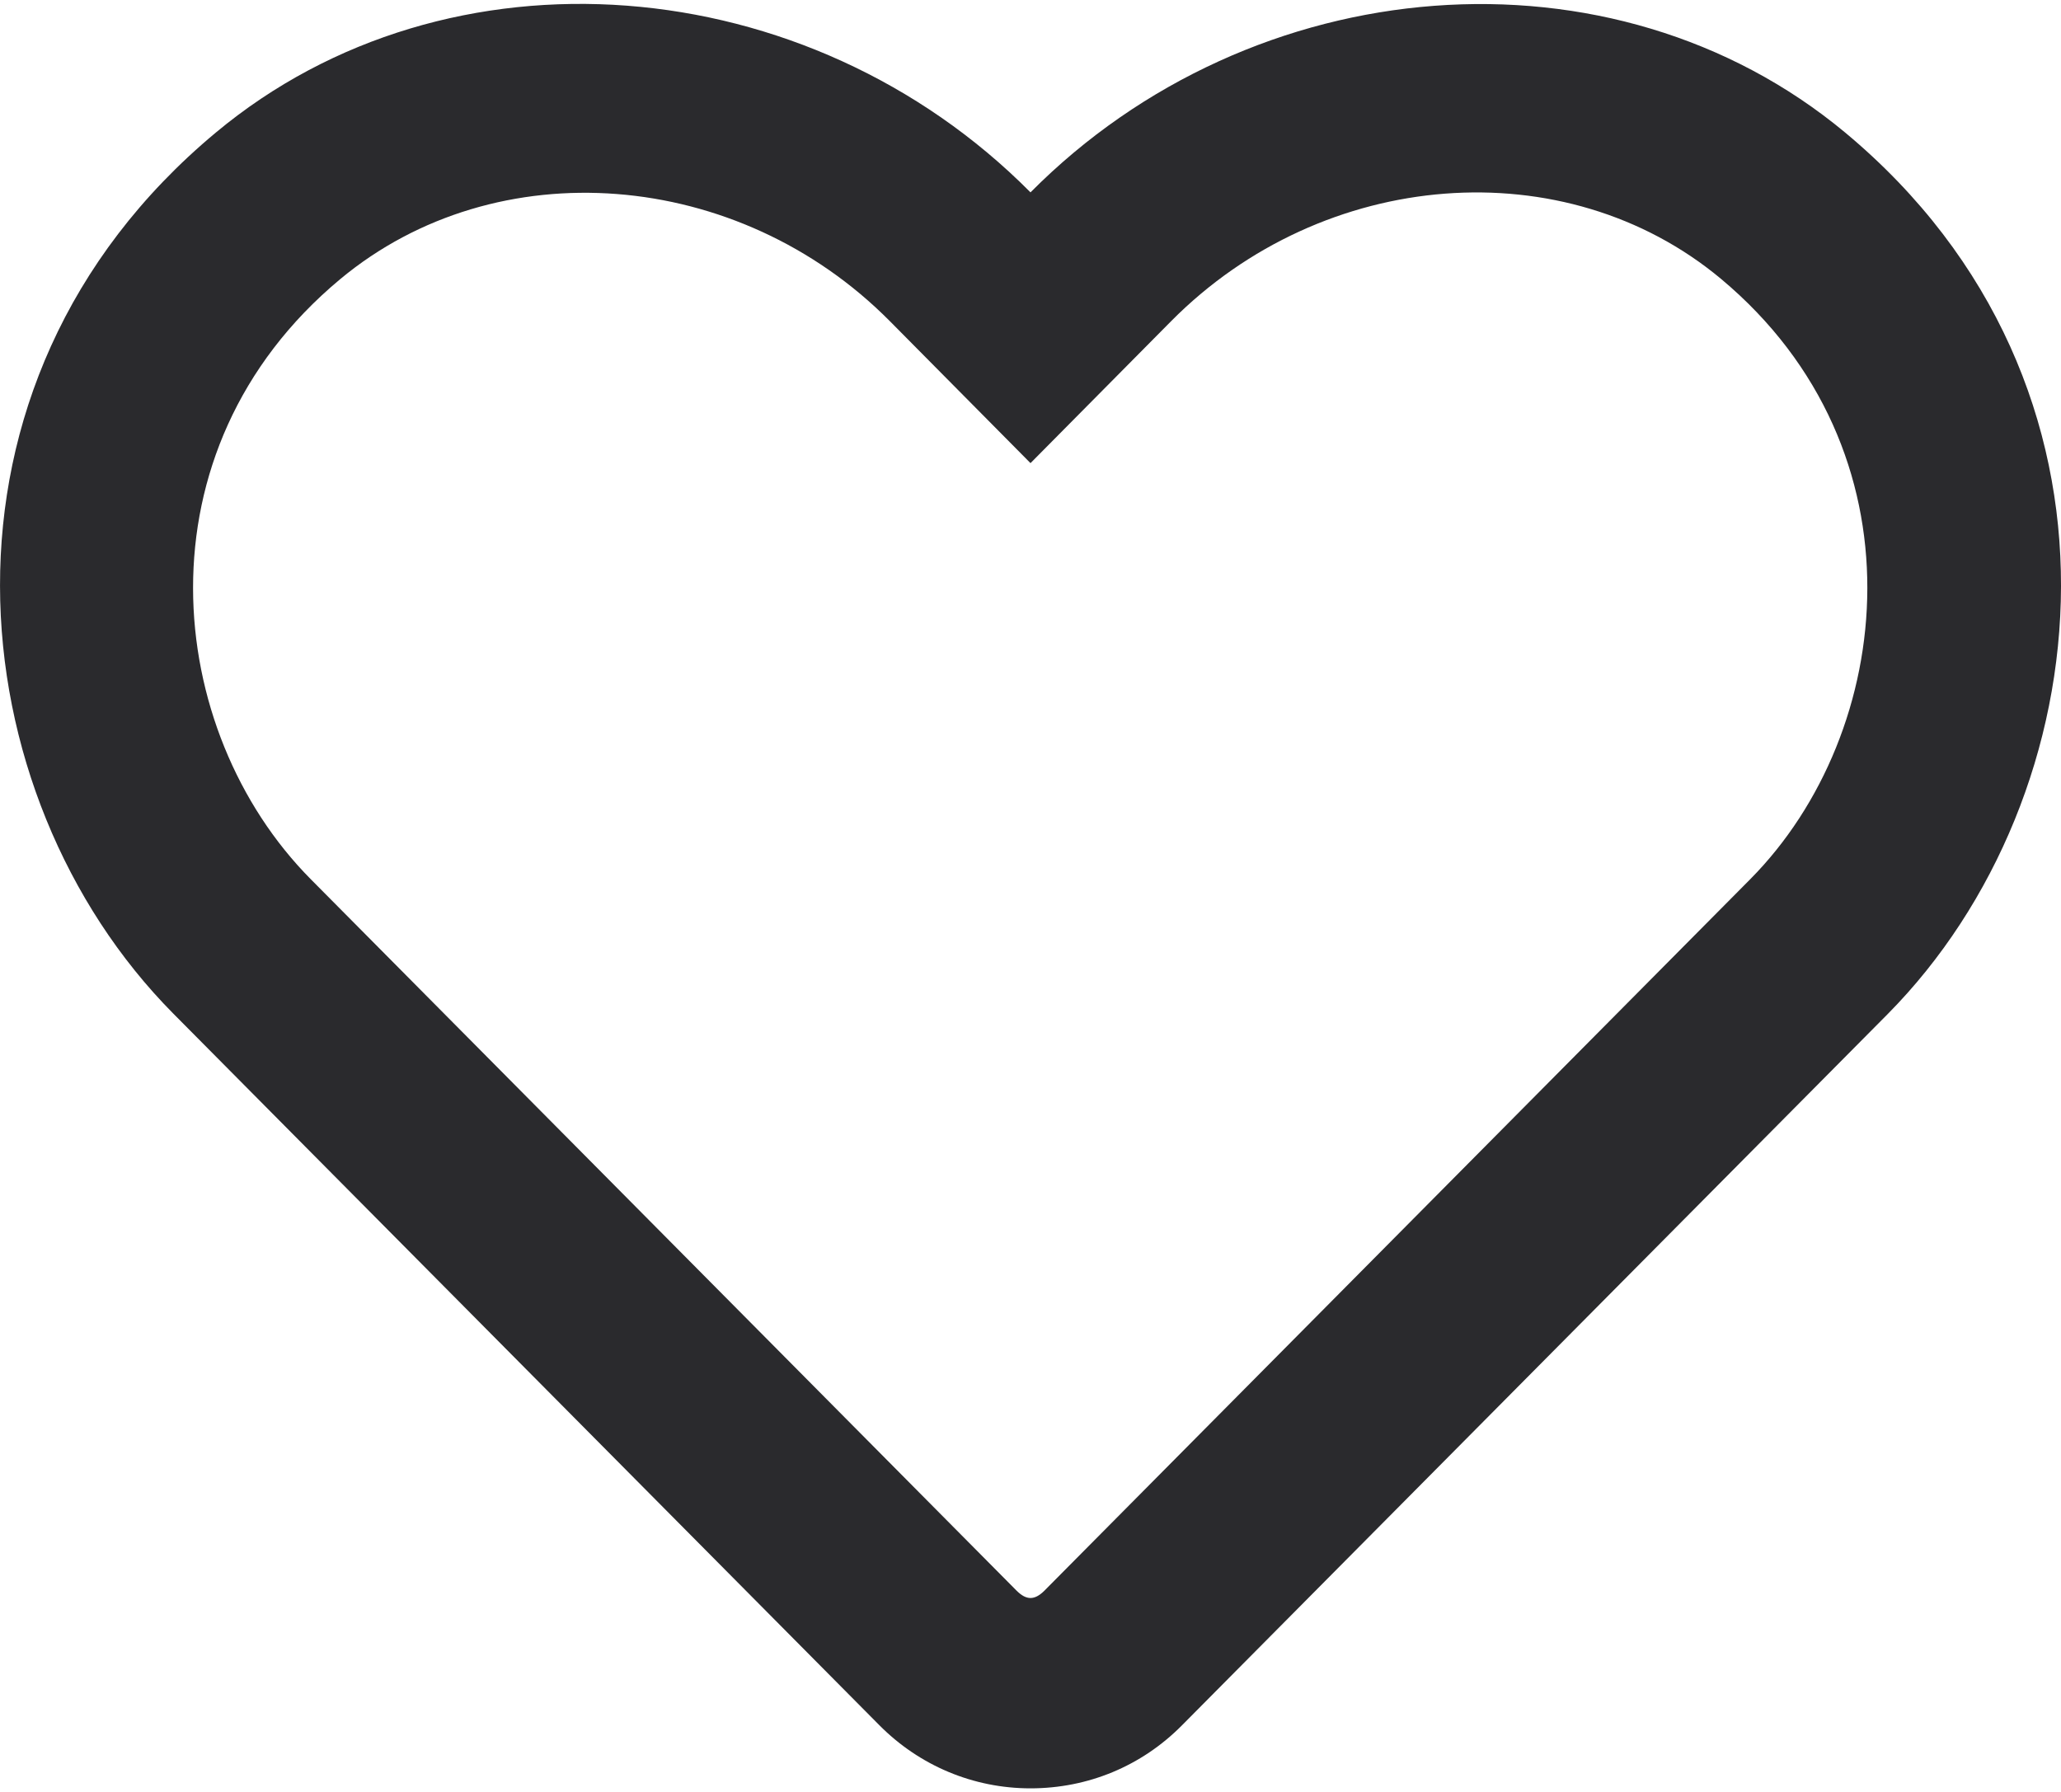
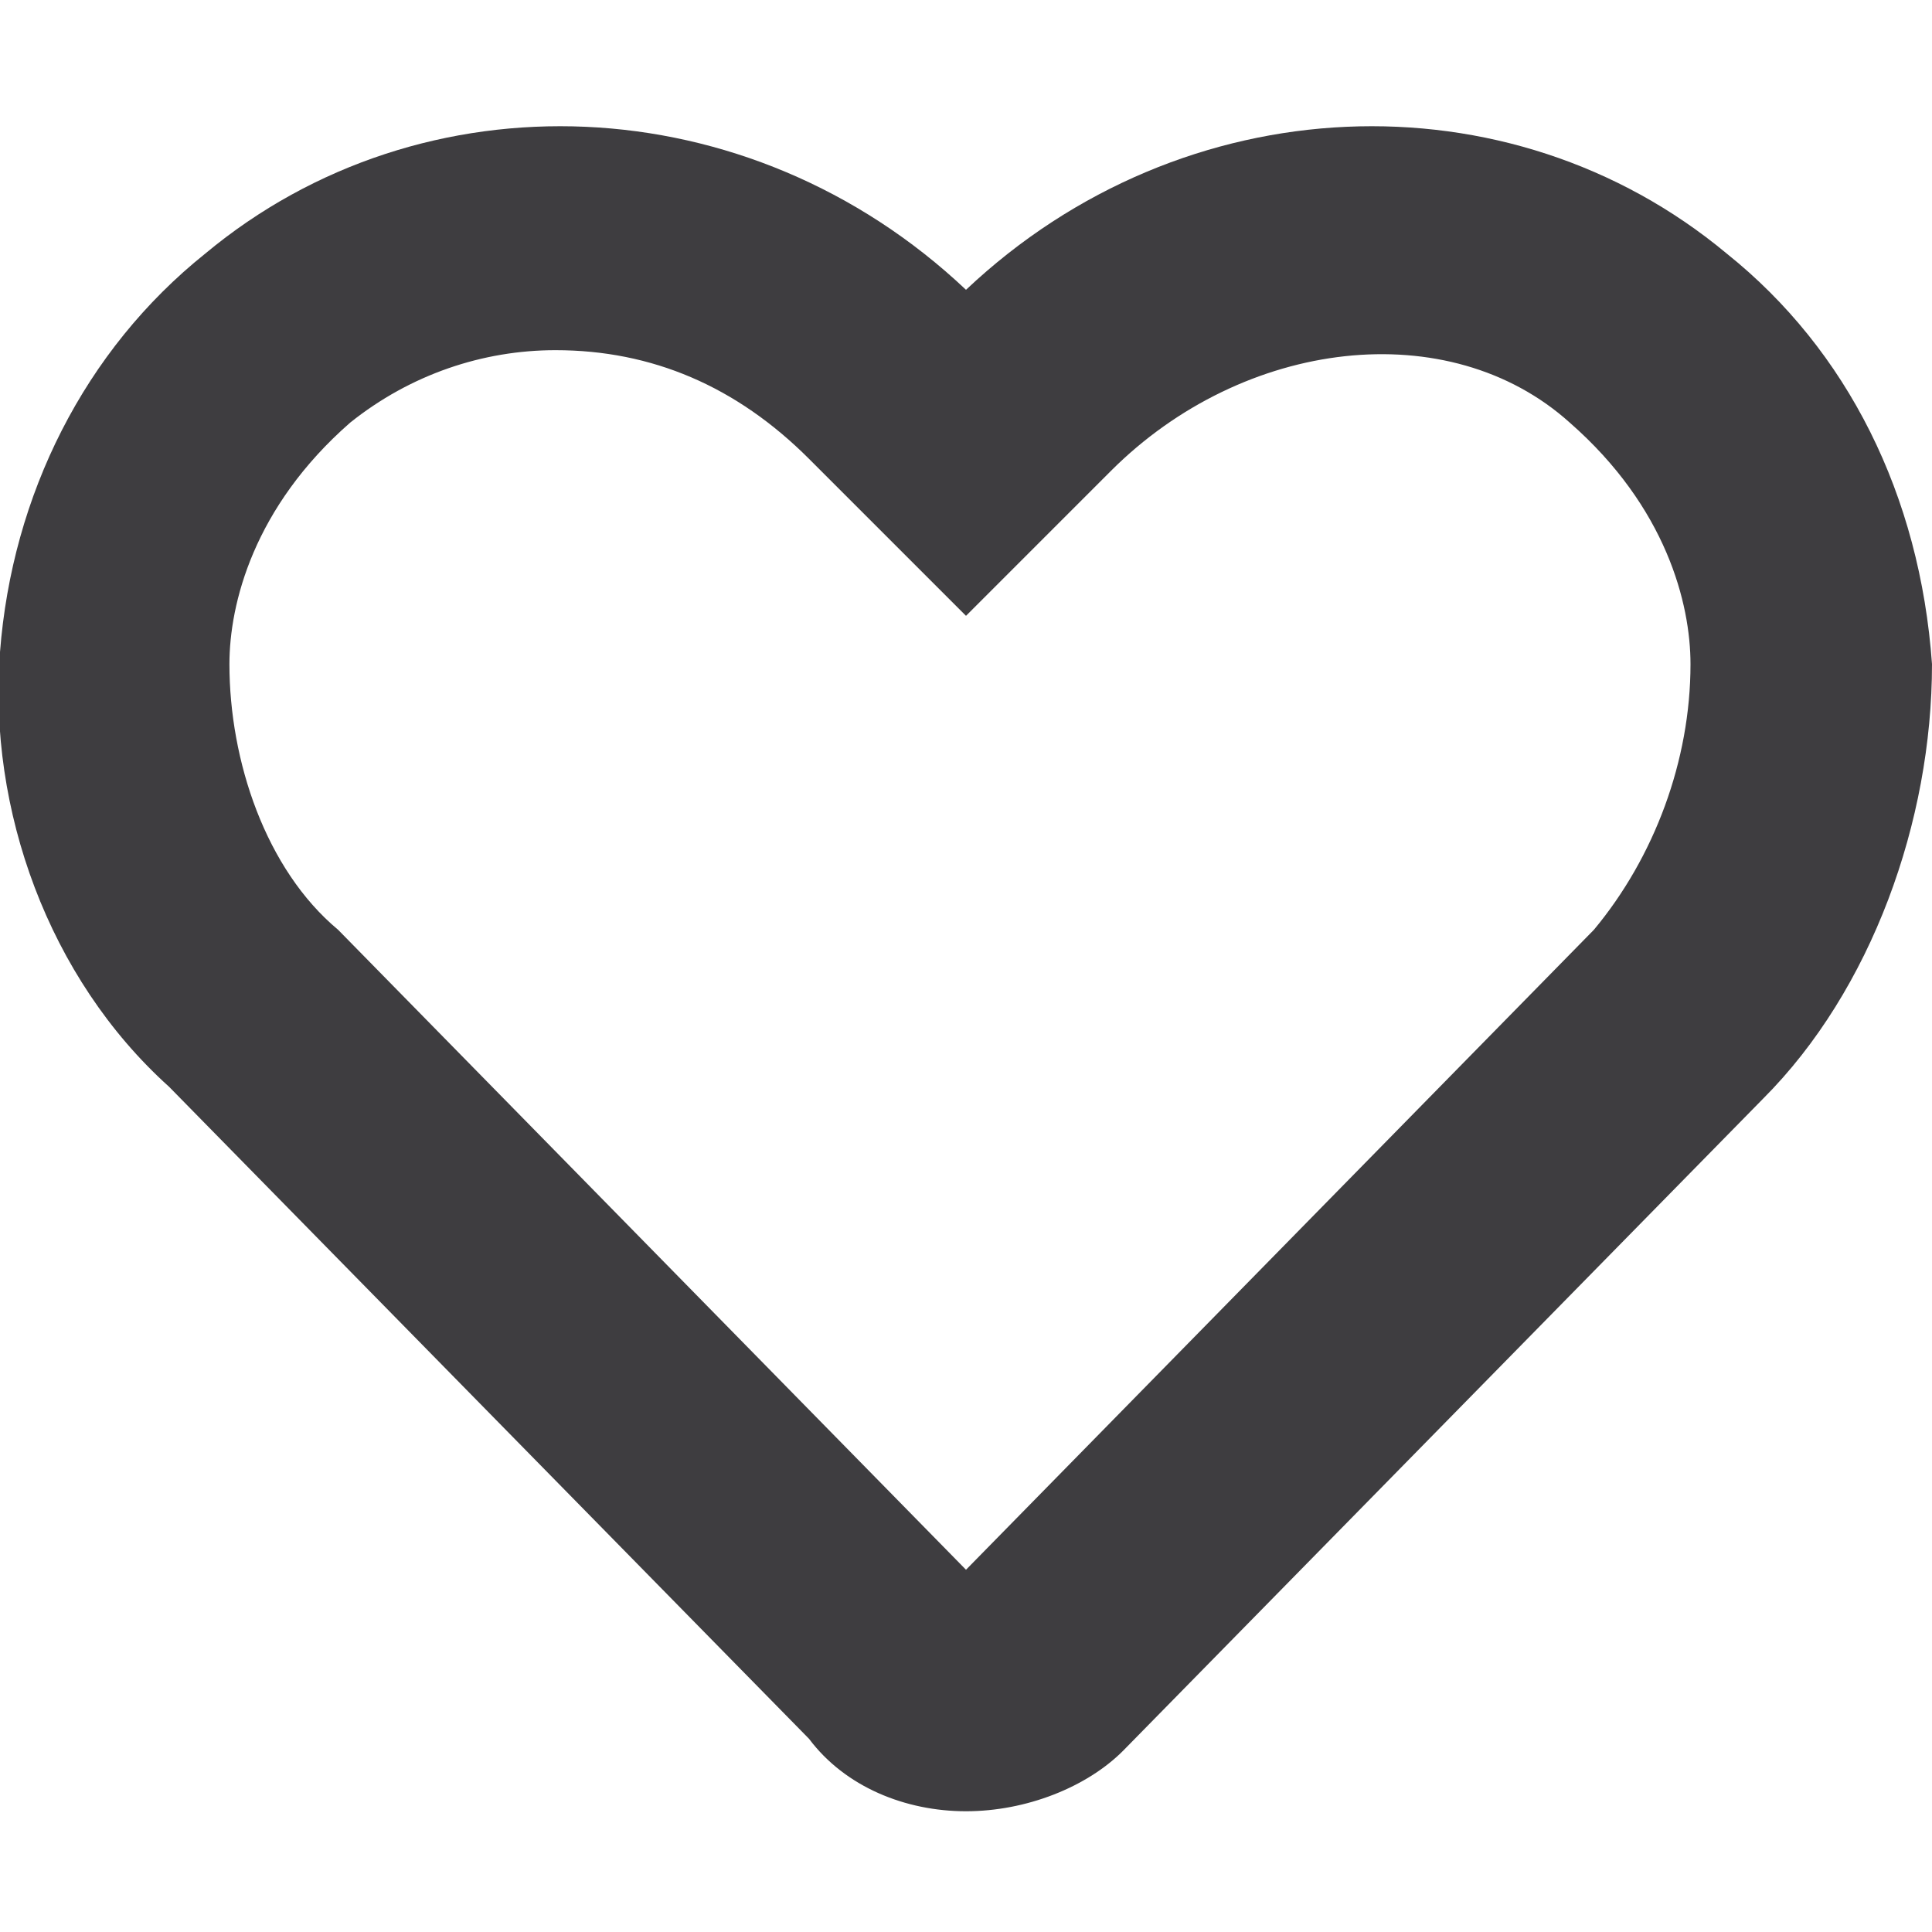
- <svg xmlns="http://www.w3.org/2000/svg" width="23px" height="20px" viewBox="0 0 23 20" version="1.1">
-   <defs />
-   <g id="FxA" stroke="none" stroke-width="1" fill="none" fill-rule="evenodd">
-     <g id="#4791" transform="translate(-855, -303)" fill="#2A2A2D" fill-rule="nonzero">
-       <g id="Group-7" transform="translate(516, 277)">
-         <g id="Group-2-Copy-2" transform="translate(326, 12)">
-           <g id="Heart_outline" transform="translate(13, 14)">
-             <path d="M20.592,1.48 C17.996,-0.68 13.984,-0.356 11.5,2.147 C9.016,-0.356 5.004,-0.684 2.408,1.48 C-0.97,4.293 -0.476,8.88 1.932,11.311 L9.811,19.253 C10.26,19.707 10.862,19.96 11.5,19.96 C12.142,19.96 12.74,19.711 13.189,19.258 L21.068,11.316 C23.472,8.884 23.975,4.298 20.592,1.48 Z M19.532,9.813 L11.653,17.756 C11.545,17.862 11.455,17.862 11.347,17.756 L3.468,9.813 C1.828,8.16 1.496,5.031 3.796,3.116 C5.543,1.662 8.239,1.88 9.928,3.582 L11.5,5.169 L13.072,3.582 C14.77,1.871 17.466,1.662 19.204,3.111 C21.5,5.027 21.158,8.173 19.532,9.813 Z" id="Shape" />
-           </g>
-         </g>
-       </g>
-     </g>
-   </g>
+ <svg xmlns="http://www.w3.org/2000/svg" version="1.1" id="Layer_1" x="0px" y="0px" viewBox="0 0 16 16" style="enable-background:new 0 0 16 16;" xml:space="preserve">
+   <path fill="#3e3d40" d="M14.3,2.1L14.3,2.1C12.5,0.6,9.8,0.7,8,2.4C6.2,0.7,3.5,0.6,1.7,2.1C0.7,2.9,0.1,4.1,0,5.4c-0.1,1.3,0.4,2.7,1.4,3.6  l5.3,5.4C7,14.8,7.5,15,8,15c0.5,0,1-0.2,1.3-0.5l5.3-5.4c0.9-0.9,1.4-2.3,1.4-3.6C15.9,4.1,15.3,2.9,14.3,2.1z M13,3.5  c0.8,0.7,1,1.5,1,2c0,0.8-0.3,1.6-0.8,2.2L8,13L2.8,7.7C2.2,7.2,1.9,6.3,1.9,5.5c0-0.5,0.2-1.3,1-2C3.4,3.1,4,2.9,4.6,2.9  c0.8,0,1.5,0.3,2.1,0.9L8,5.1l1.2-1.2C10.3,2.8,12,2.6,13,3.5z" />
</svg>
